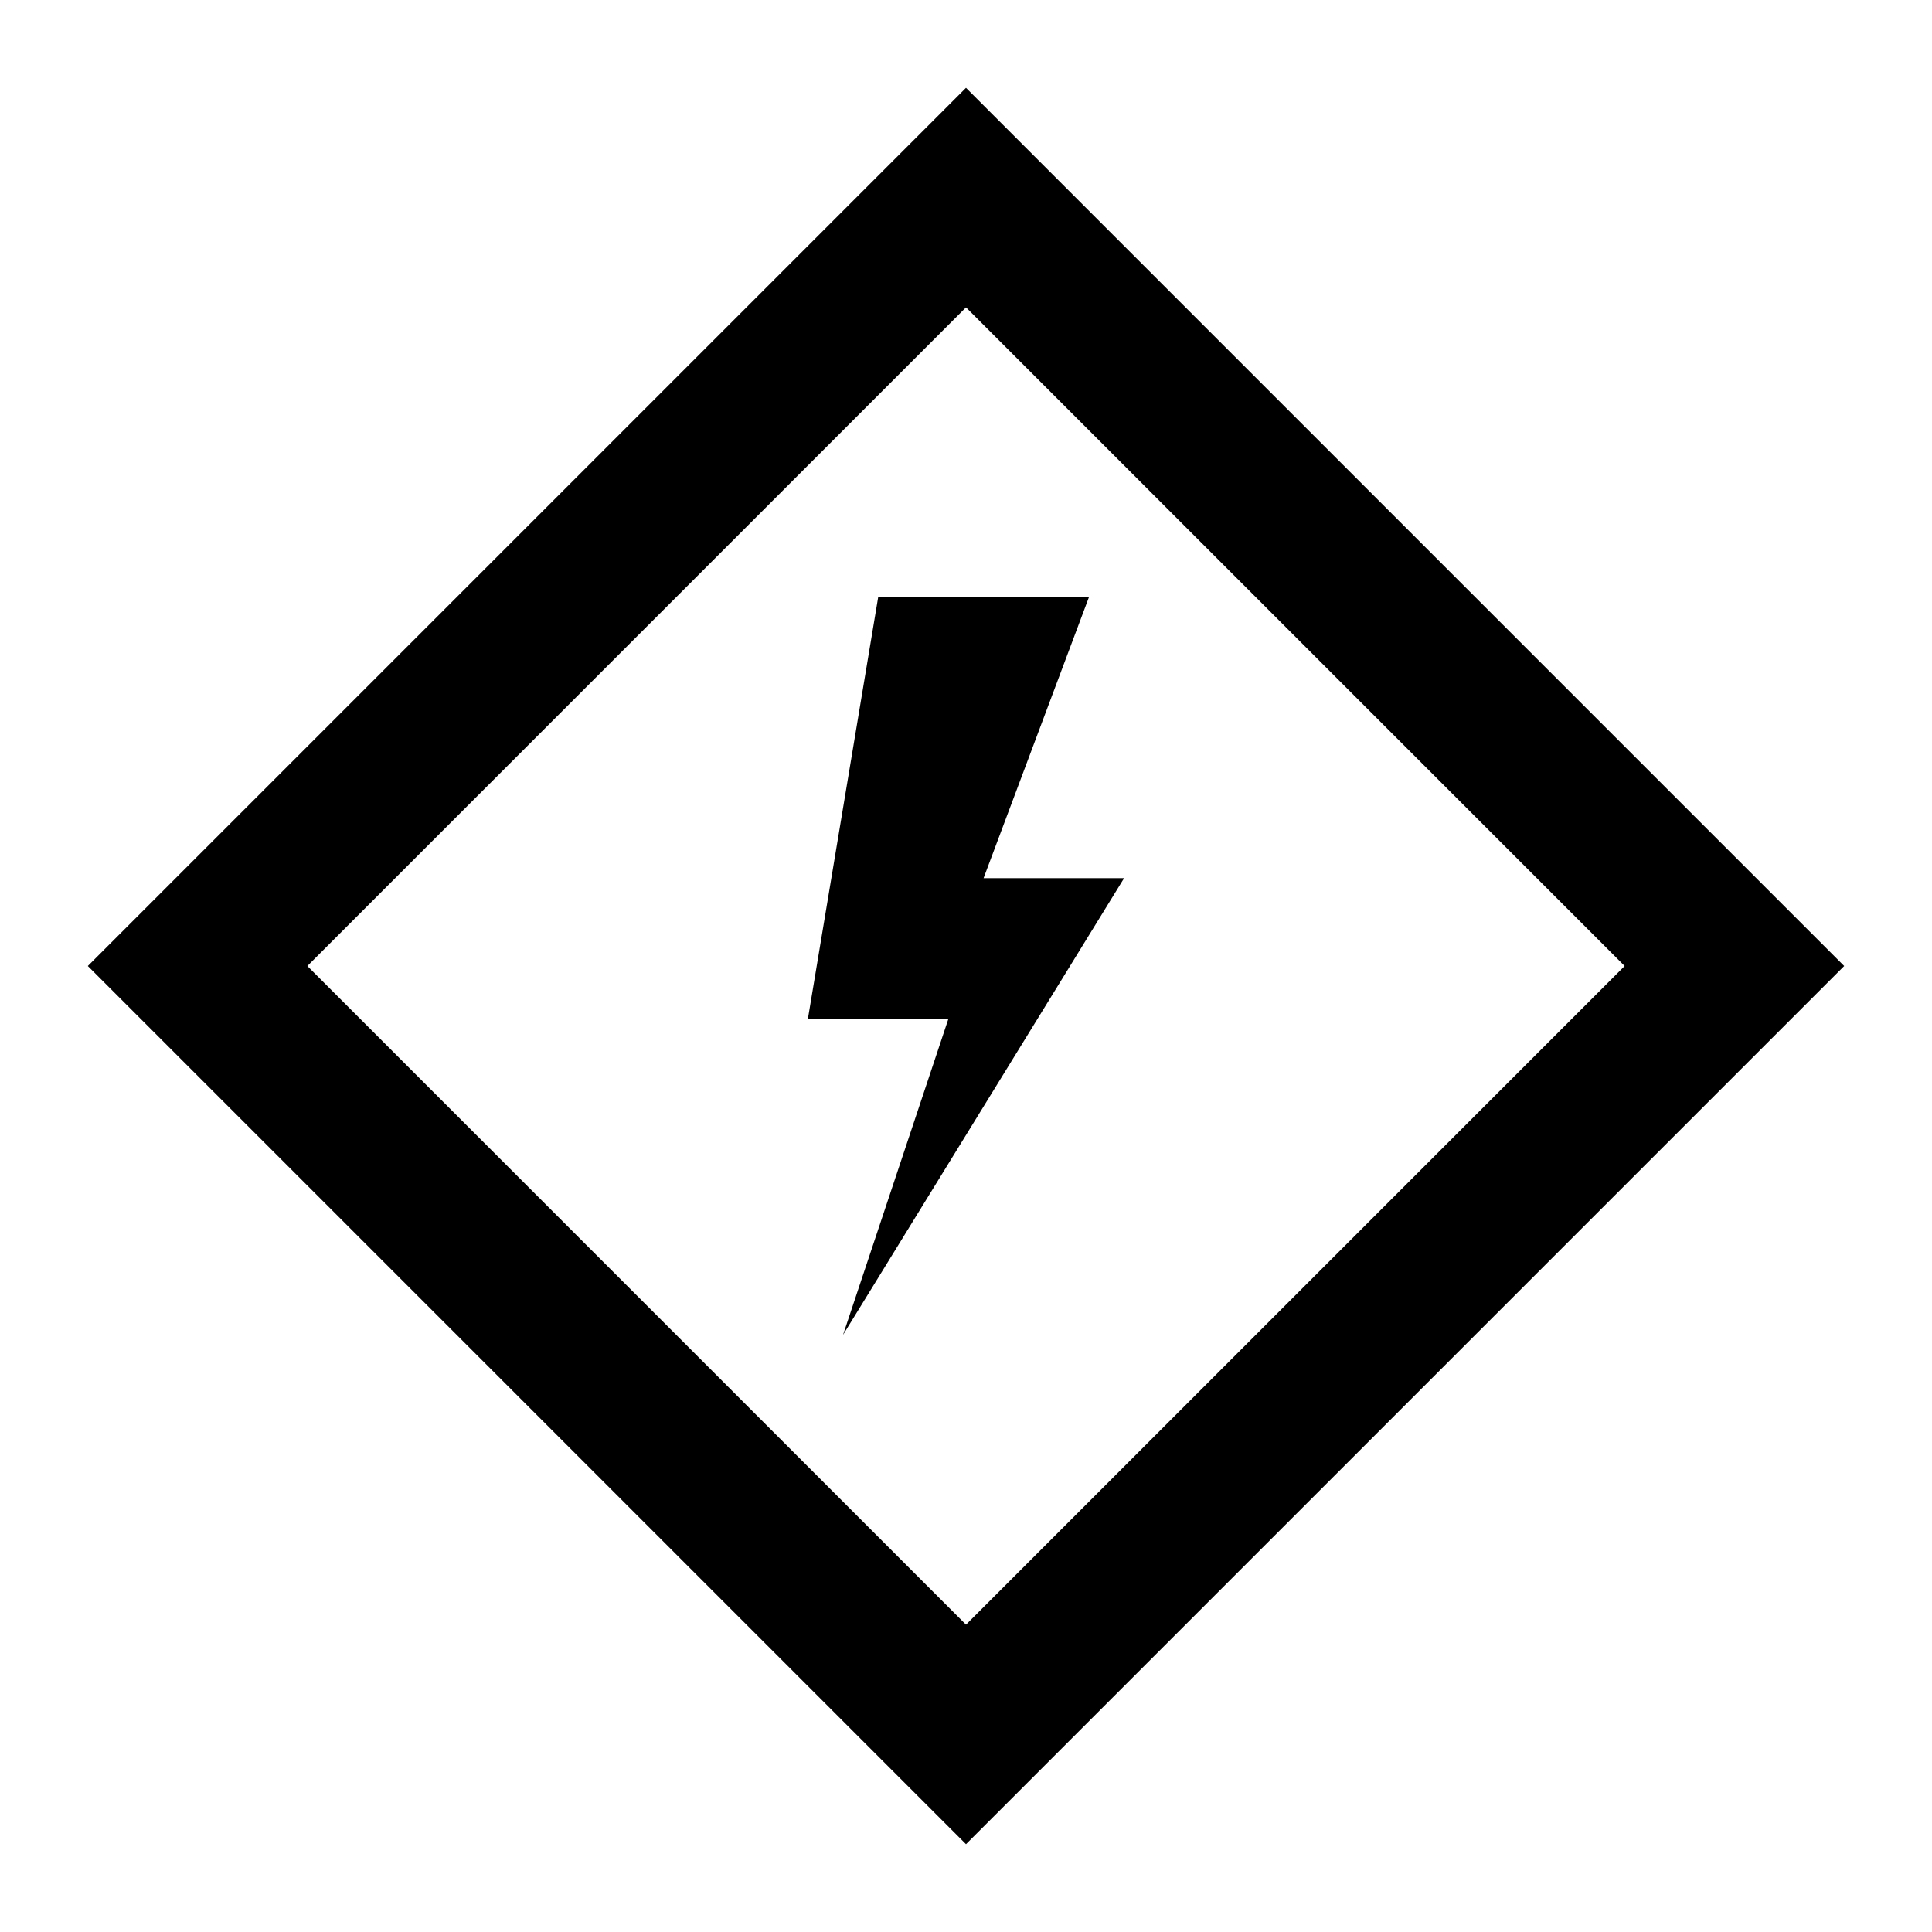
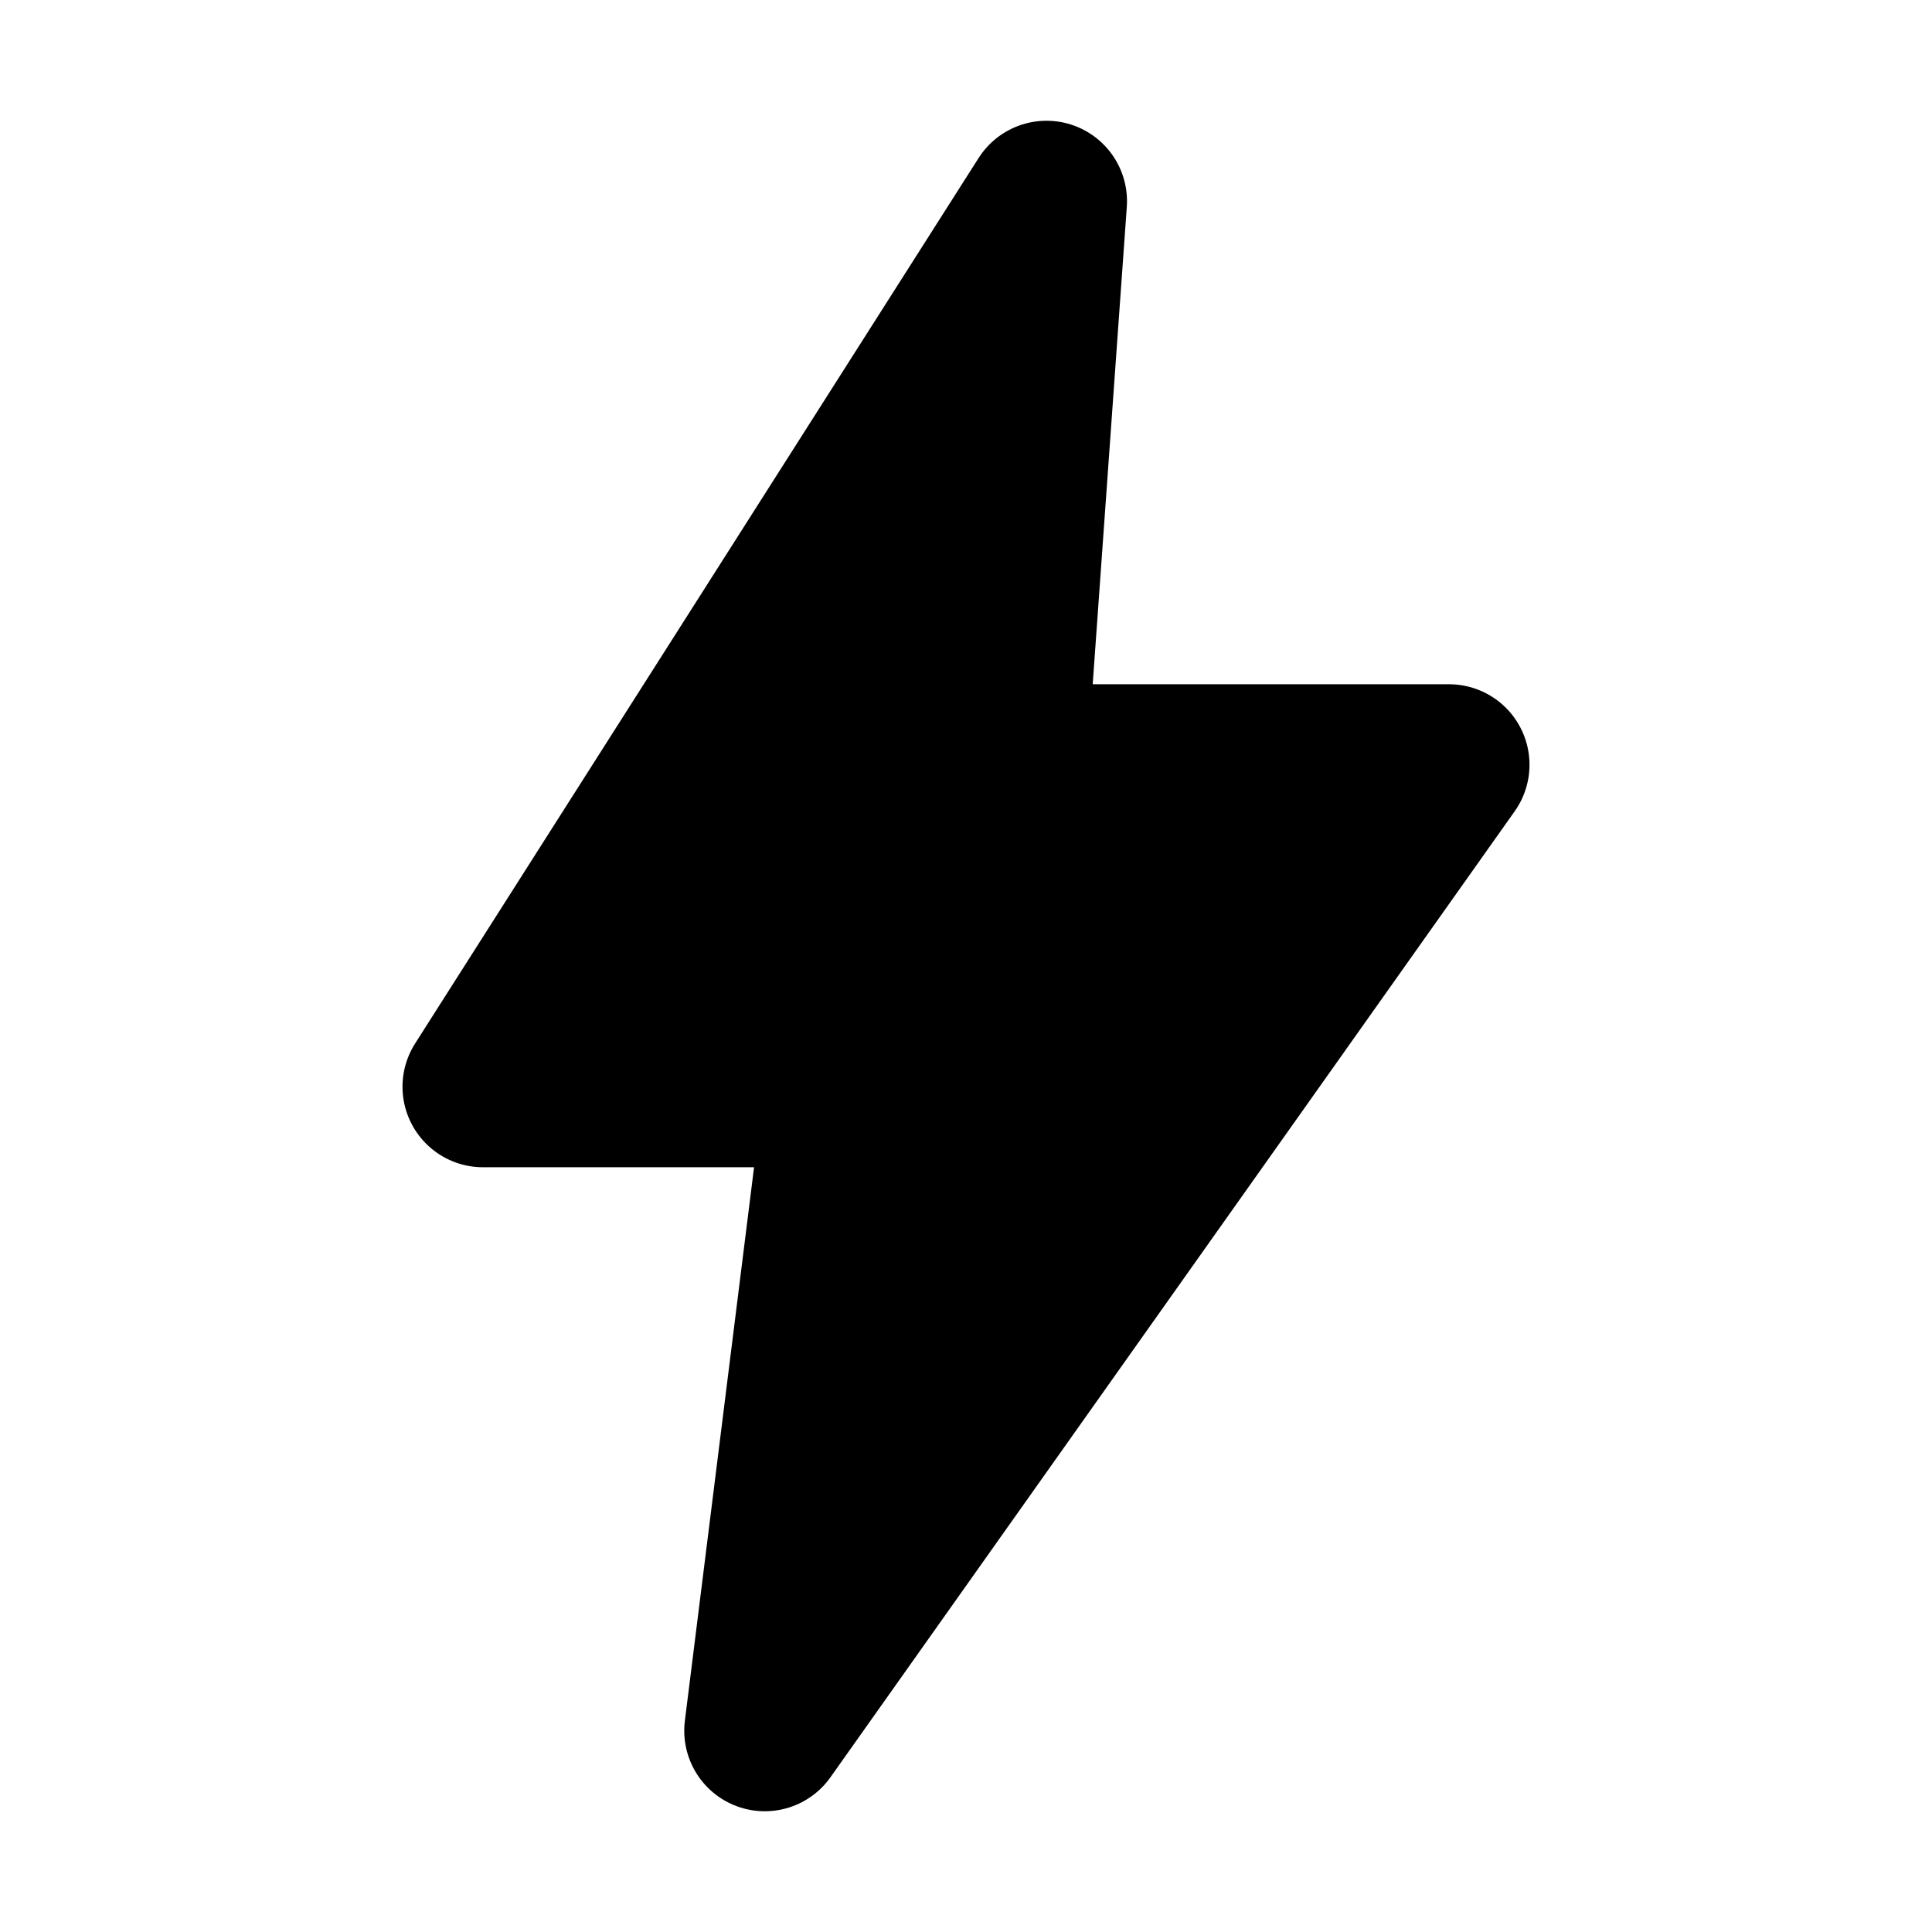
- <svg xmlns="http://www.w3.org/2000/svg" width="300" height="300" viewBox="40 40 220 220" fill="none">
-   <path d="M150,50 L250,150 L150,250 L50,150 Z M150,75 L75,150 L150,225 L225,150 Z" fill="black" />
-   <path d="M140,108 L164,108 L152,140 L168,140 L136,192 L148,156 L132,156 Z" fill="black" />
+ <svg xmlns="http://www.w3.org/2000/svg" viewBox="0 0 48 48" fill="none">
+   <path d="M26 5 L12 27 H21 L19 43 L36 19 H25 Z" fill="black" stroke="black" stroke-width="4" stroke-linejoin="round" />
</svg>
